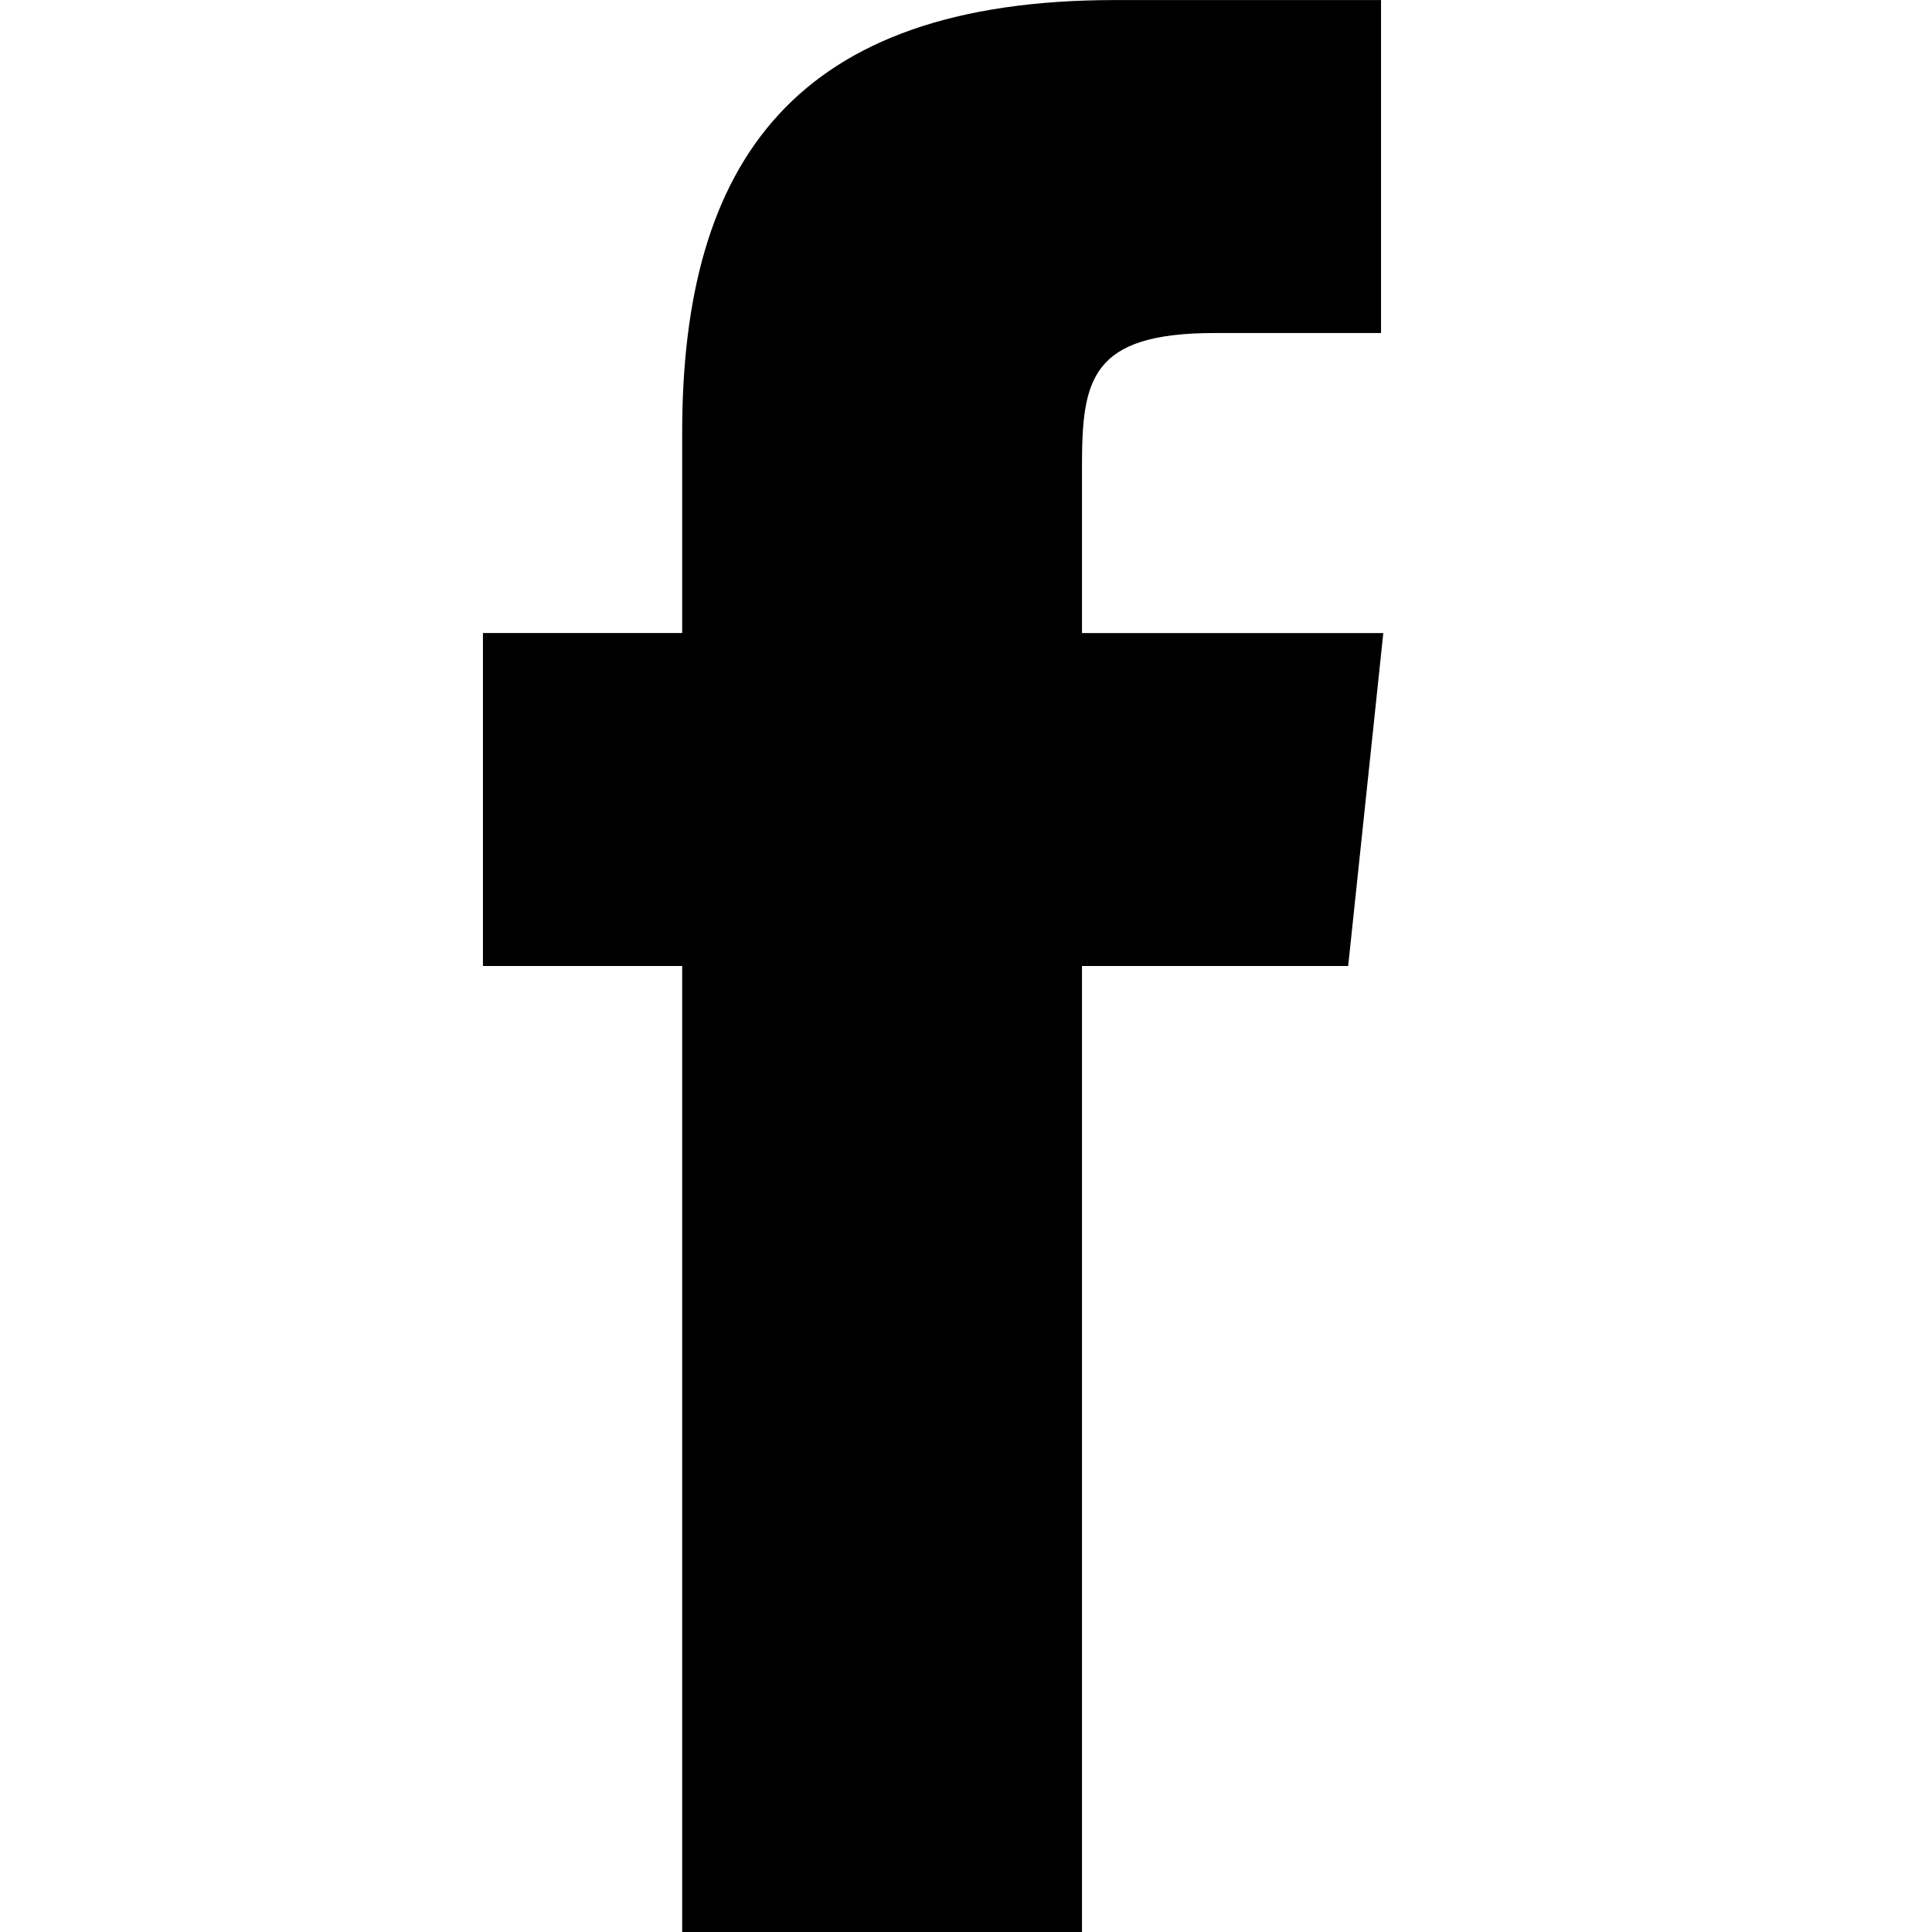
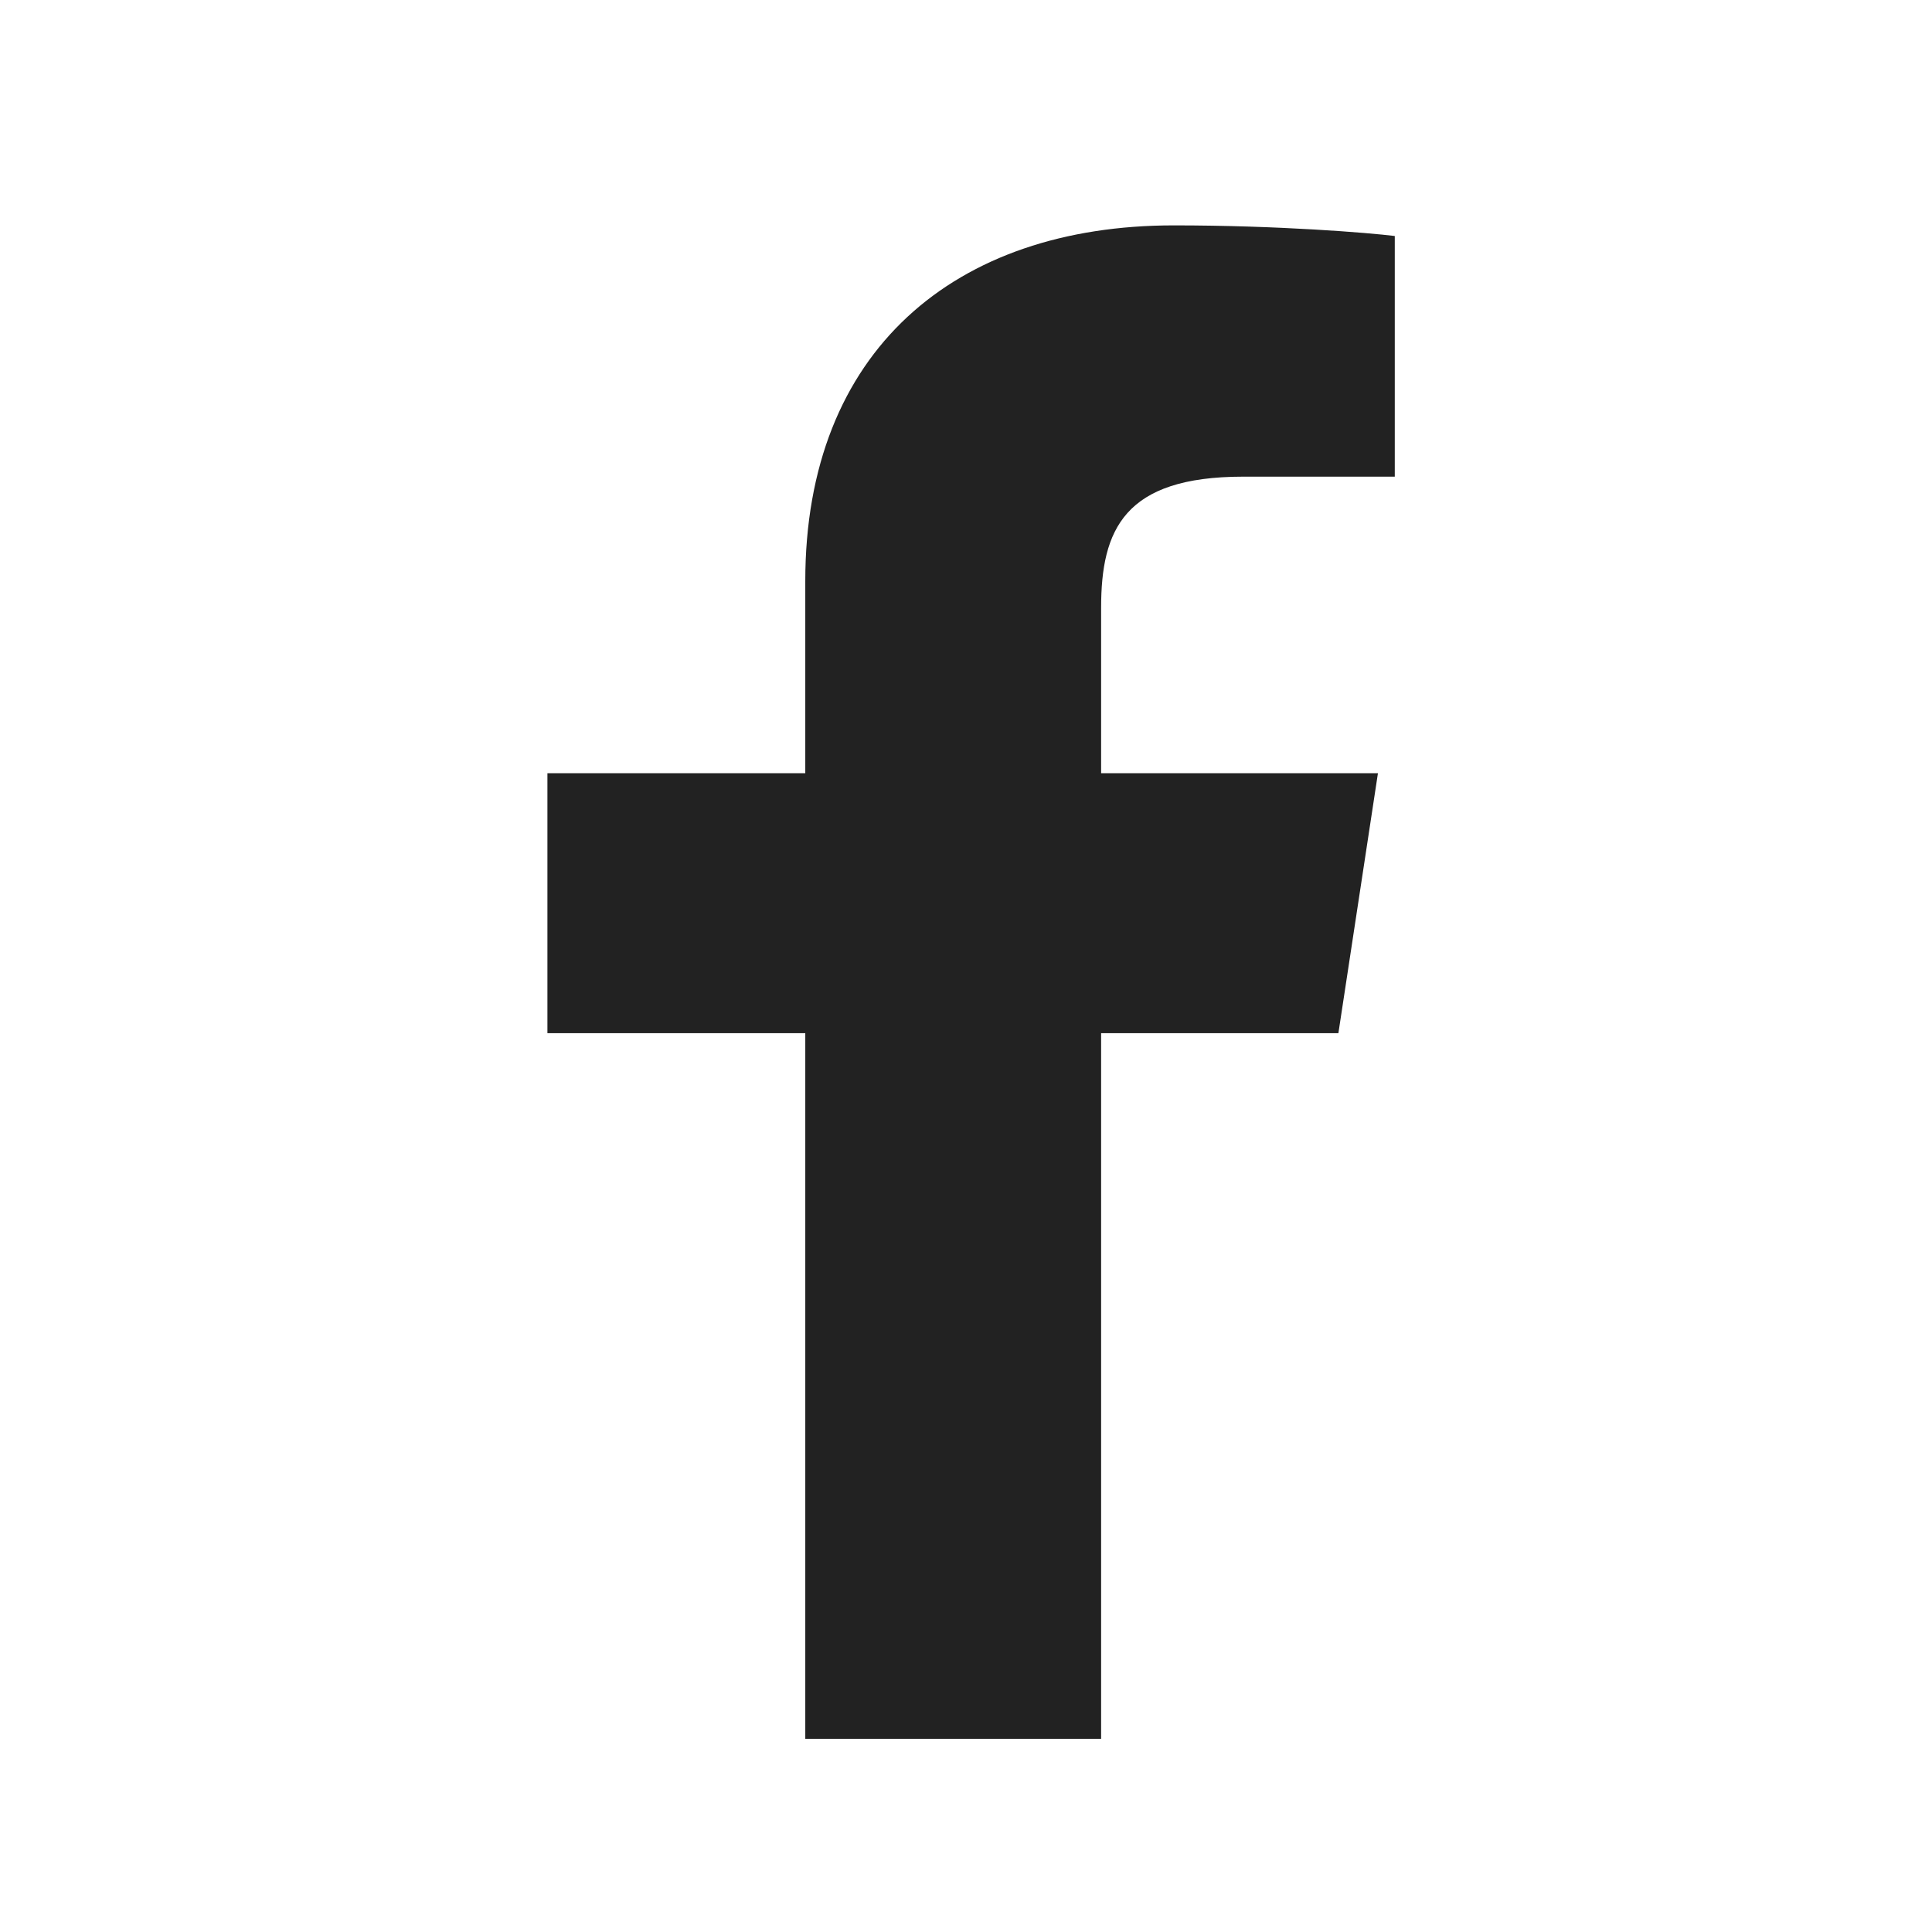
- <svg xmlns="http://www.w3.org/2000/svg" version="1.1" width="32" height="32" viewBox="0 0 32 32">
-   <path d="M22.912 10.485l-0.582 5.515h-4.409v16h-6.622v-16h-3.3v-5.515h3.3v-3.32c0-4.486 1.865-7.164 7.168-7.164h4.407v5.515h-2.758c-2.058 0-2.195 0.777-2.195 2.214v2.756h4.99z" />
+ <svg xmlns="http://www.w3.org/2000/svg" width="32" height="32" viewBox="0 0 32 32" fill="none">
+   <path d="M13.338 28.8V17.113H9.067V12.807H13.338V9.623C13.338 5.809 15.818 3.733 19.44 3.733C21.176 3.733 22.667 3.855 23.102 3.909V7.895L20.589 7.895C18.619 7.895 18.238 8.775 18.238 10.065V12.807H22.823L22.168 17.113H18.238V28.8H13.338Z" fill="#222222" />
</svg>
